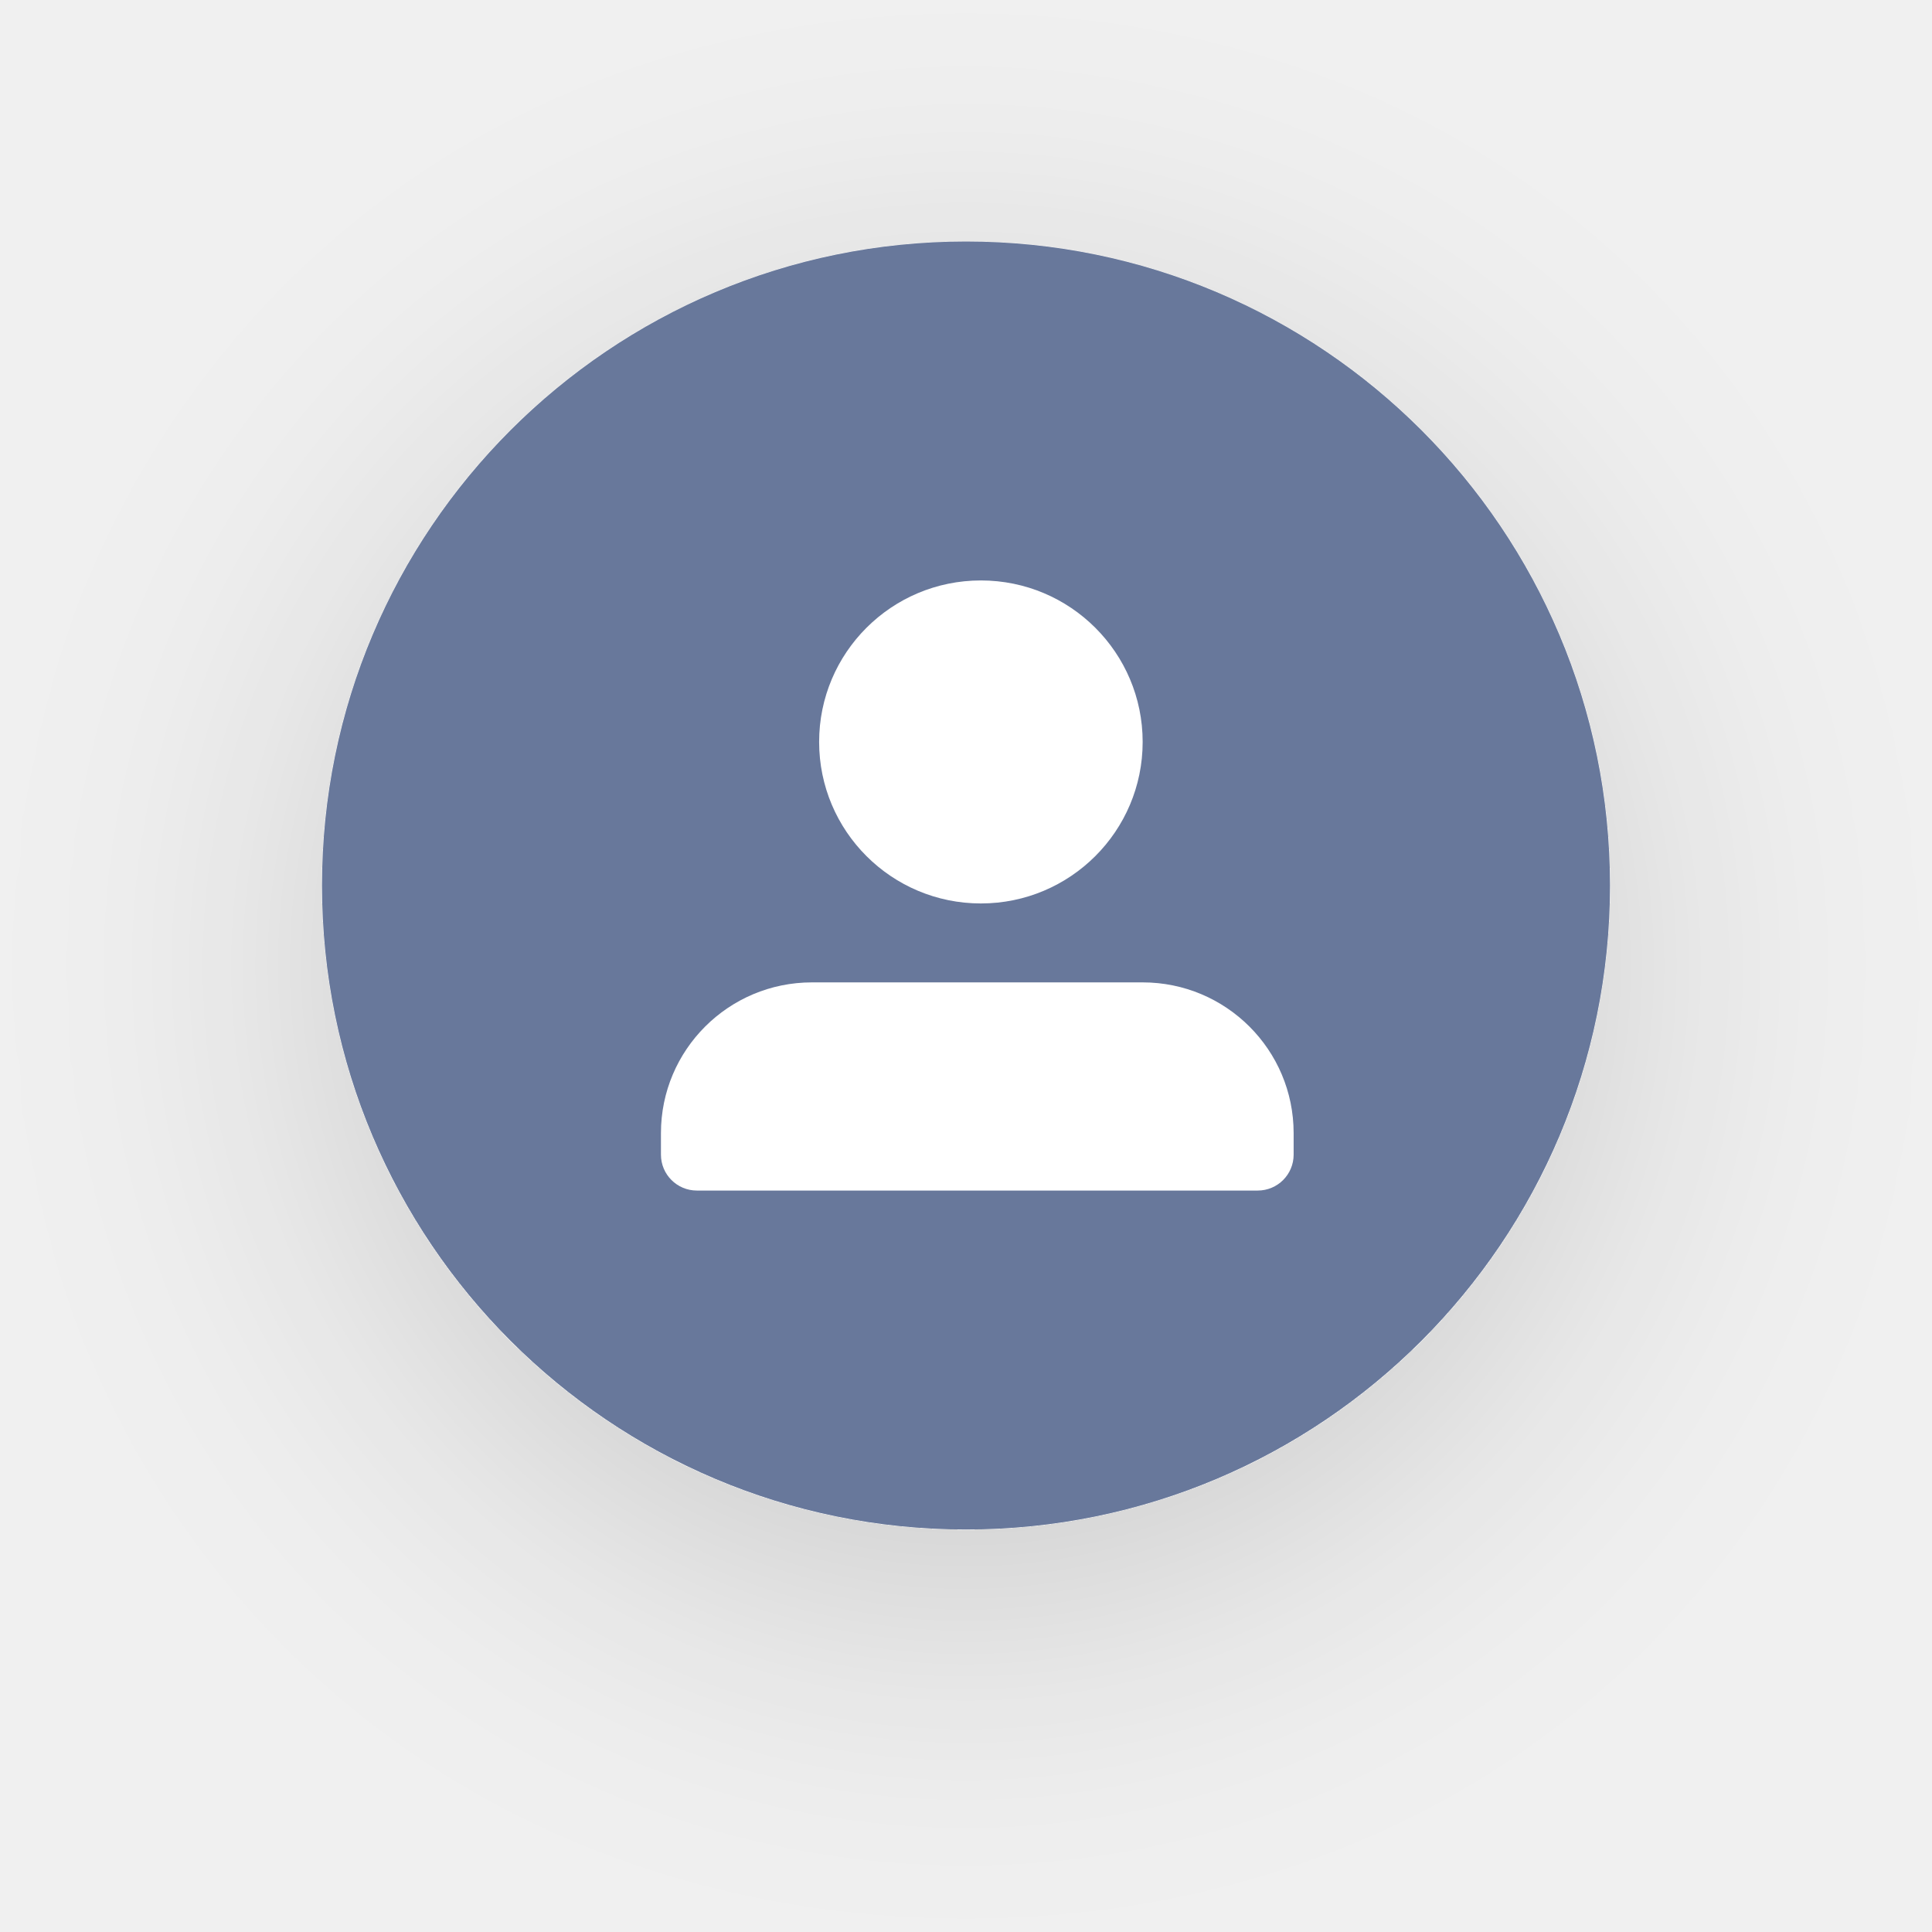
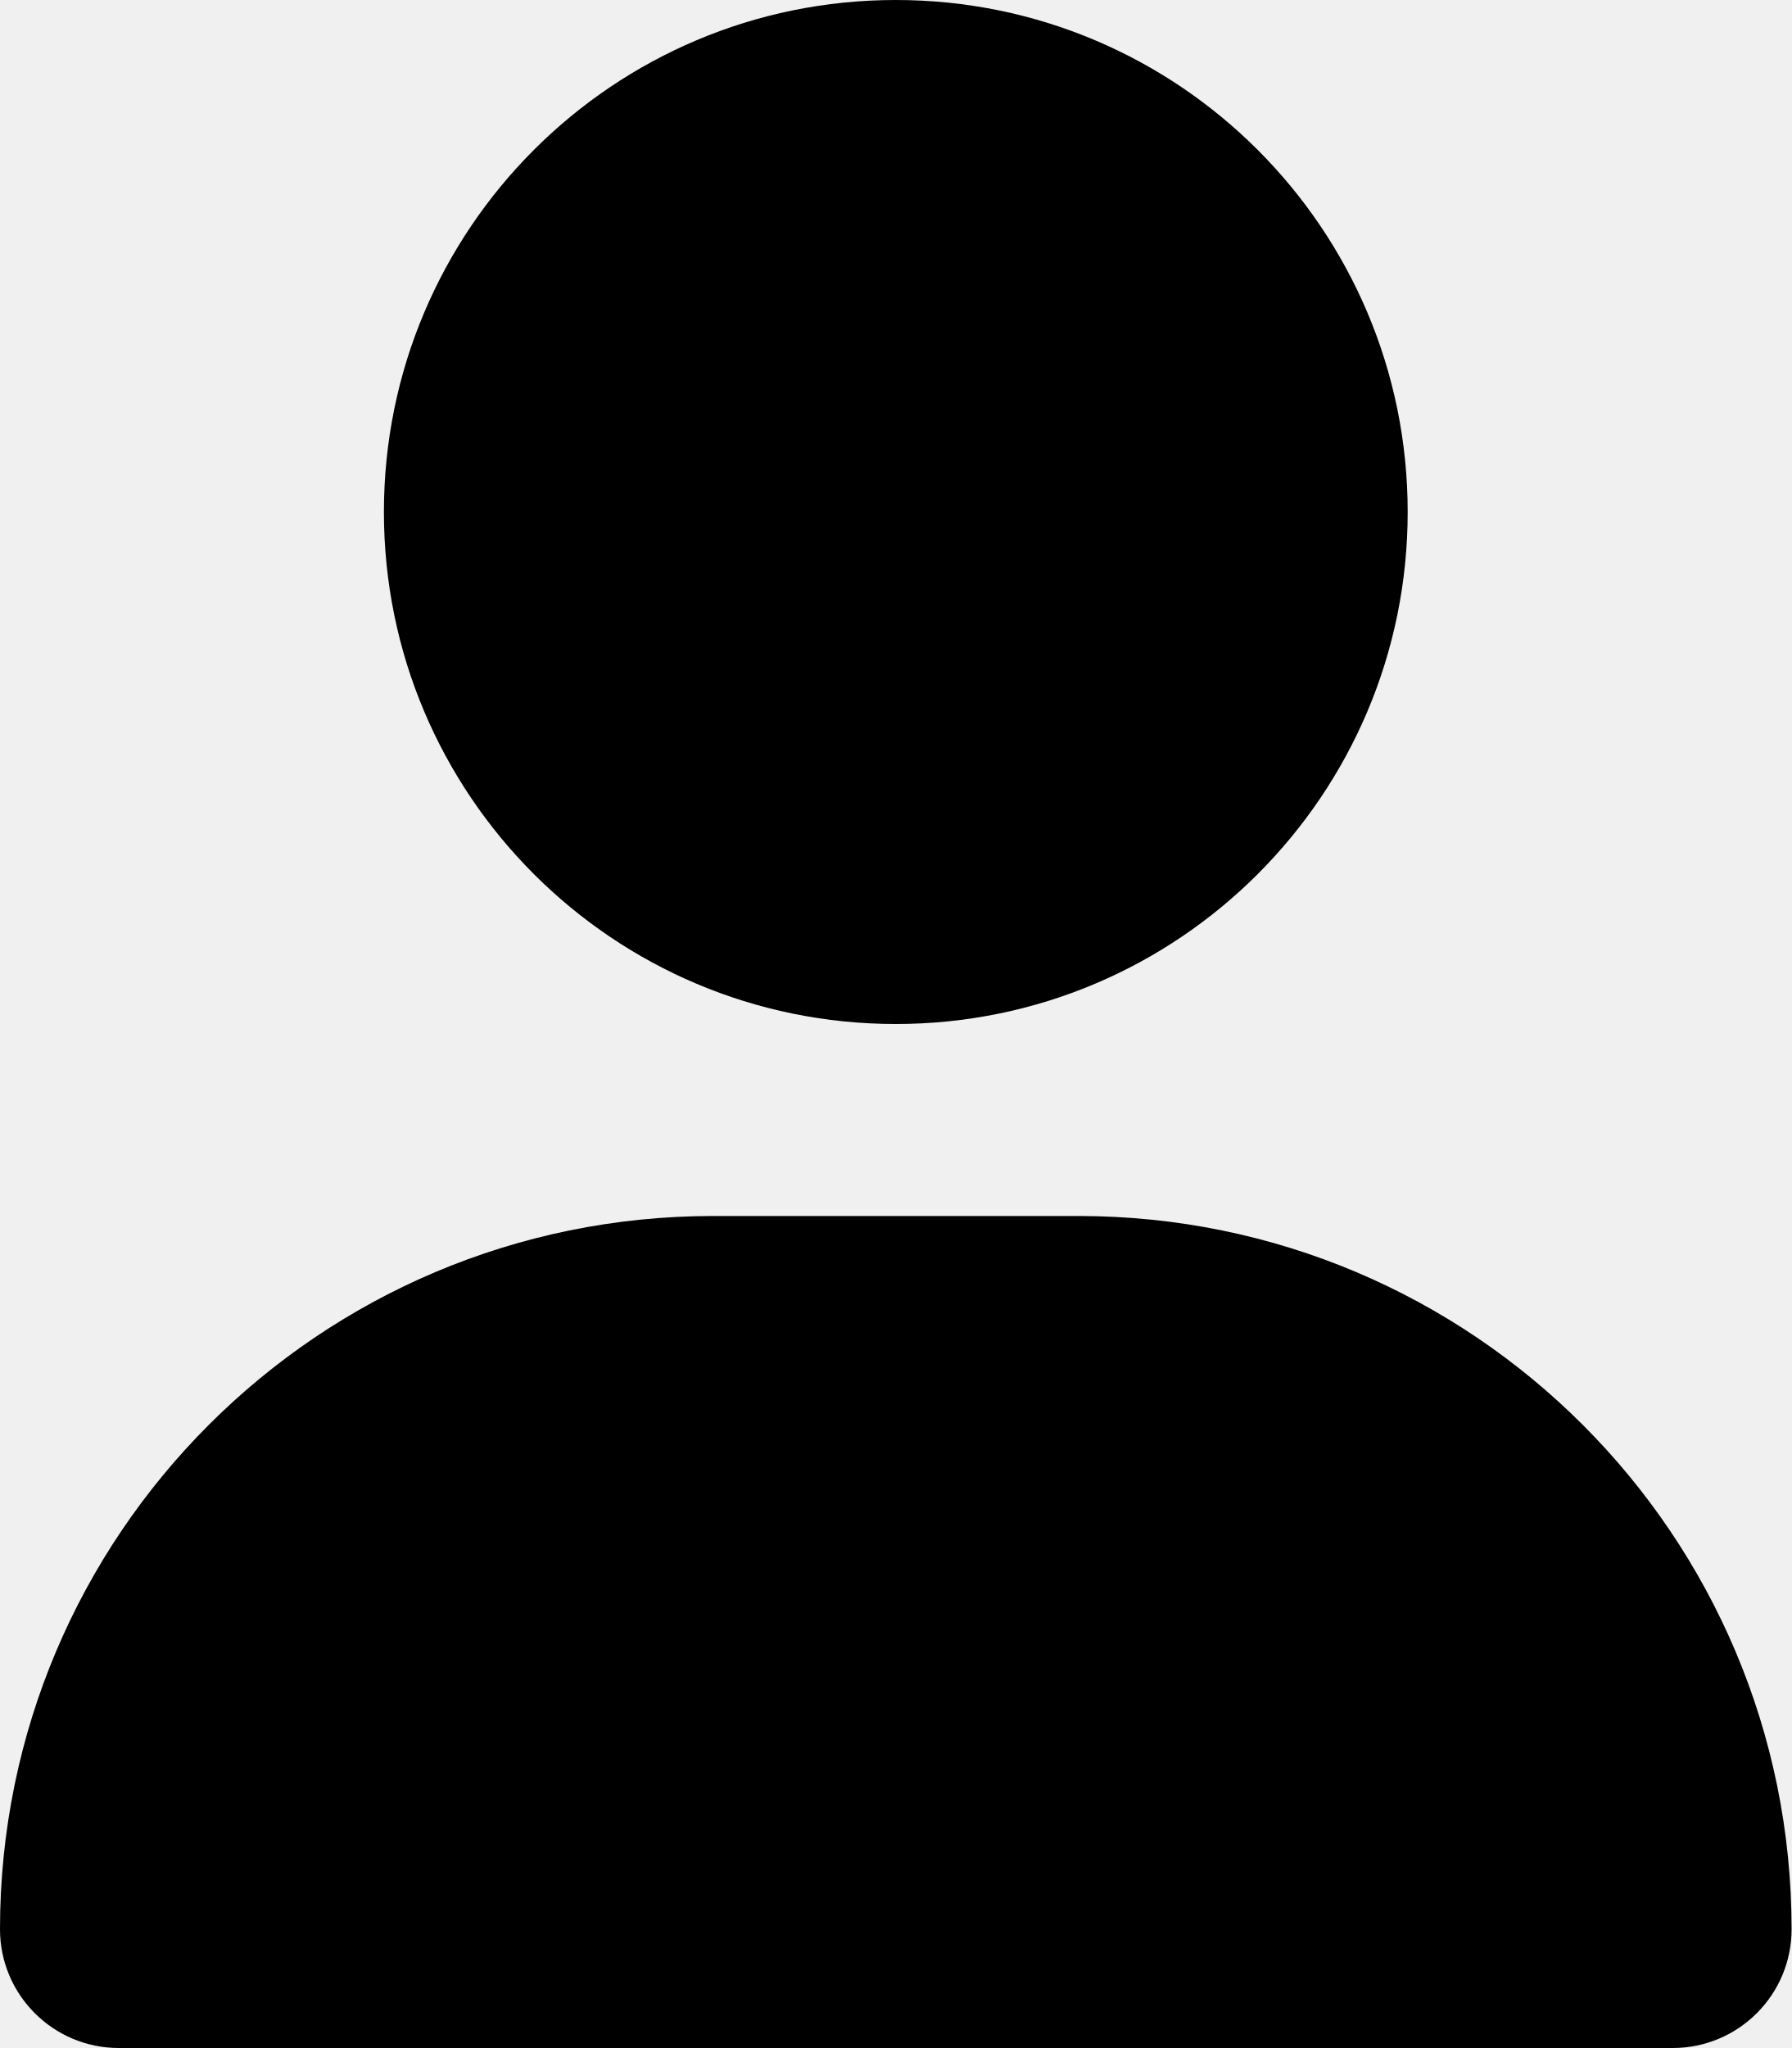
- <svg xmlns="http://www.w3.org/2000/svg" width="48" height="48" viewBox="0 0 48 48" fill="none">
-   <g filter="url(#filter0_d_137_790)">
-     <circle cx="24" cy="22" r="16" fill="#68789B" />
-   </g>
-   <path d="M24.37 22.446C26.59 22.446 28.389 20.649 28.389 18.433C28.389 16.217 26.59 14.421 24.37 14.421C22.15 14.421 20.351 16.217 20.351 18.433C20.351 20.649 22.15 22.446 24.37 22.446Z" fill="white" />
-   <path d="M20.172 24.407C18.101 24.407 16.421 26.084 16.421 28.152V28.687C16.421 29.18 16.821 29.579 17.314 29.579H31.247C31.741 29.579 32.14 29.18 32.14 28.687V28.152C32.14 26.084 30.461 24.407 28.389 24.407H20.172Z" fill="white" />
-   <defs>
-     <filter id="filter0_d_137_790" x="0" y="0" width="48" height="48" filterUnits="userSpaceOnUse" color-interpolation-filters="sRGB">
-       <feFlood flood-opacity="0" result="BackgroundImageFix" />
-       <feColorMatrix in="SourceAlpha" type="matrix" values="0 0 0 0 0 0 0 0 0 0 0 0 0 0 0 0 0 0 127 0" result="hardAlpha" />
-       <feOffset dy="2" />
-       <feGaussianBlur stdDeviation="4" />
-       <feComposite in2="hardAlpha" operator="out" />
-       <feColorMatrix type="matrix" values="0 0 0 0 0 0 0 0 0 0 0 0 0 0 0 0 0 0 0.15 0" />
-       <feBlend mode="normal" in2="BackgroundImageFix" result="effect1_dropShadow_137_790" />
-       <feBlend mode="normal" in="SourceGraphic" in2="effect1_dropShadow_137_790" result="shape" />
-     </filter>
-   </defs>
+ <svg xmlns="http://www.w3.org/2000/svg" viewBox="0 0 448 512" id="defaultprofilepic">
+   <path fill="currentColor" d="M224 256c70.7 0 128-57.3 128-128S294.7 0 224 0S96 57.3 96 128s57.3 128 128 128zm-45.7 48C79.8 304 0 383.8 0 482.3C0 498.7 13.3 512 29.7 512H418.3c16.4 0 29.7-13.3 29.7-29.7C448 383.8 368.2 304 269.7 304H178.3z" />
</svg>
